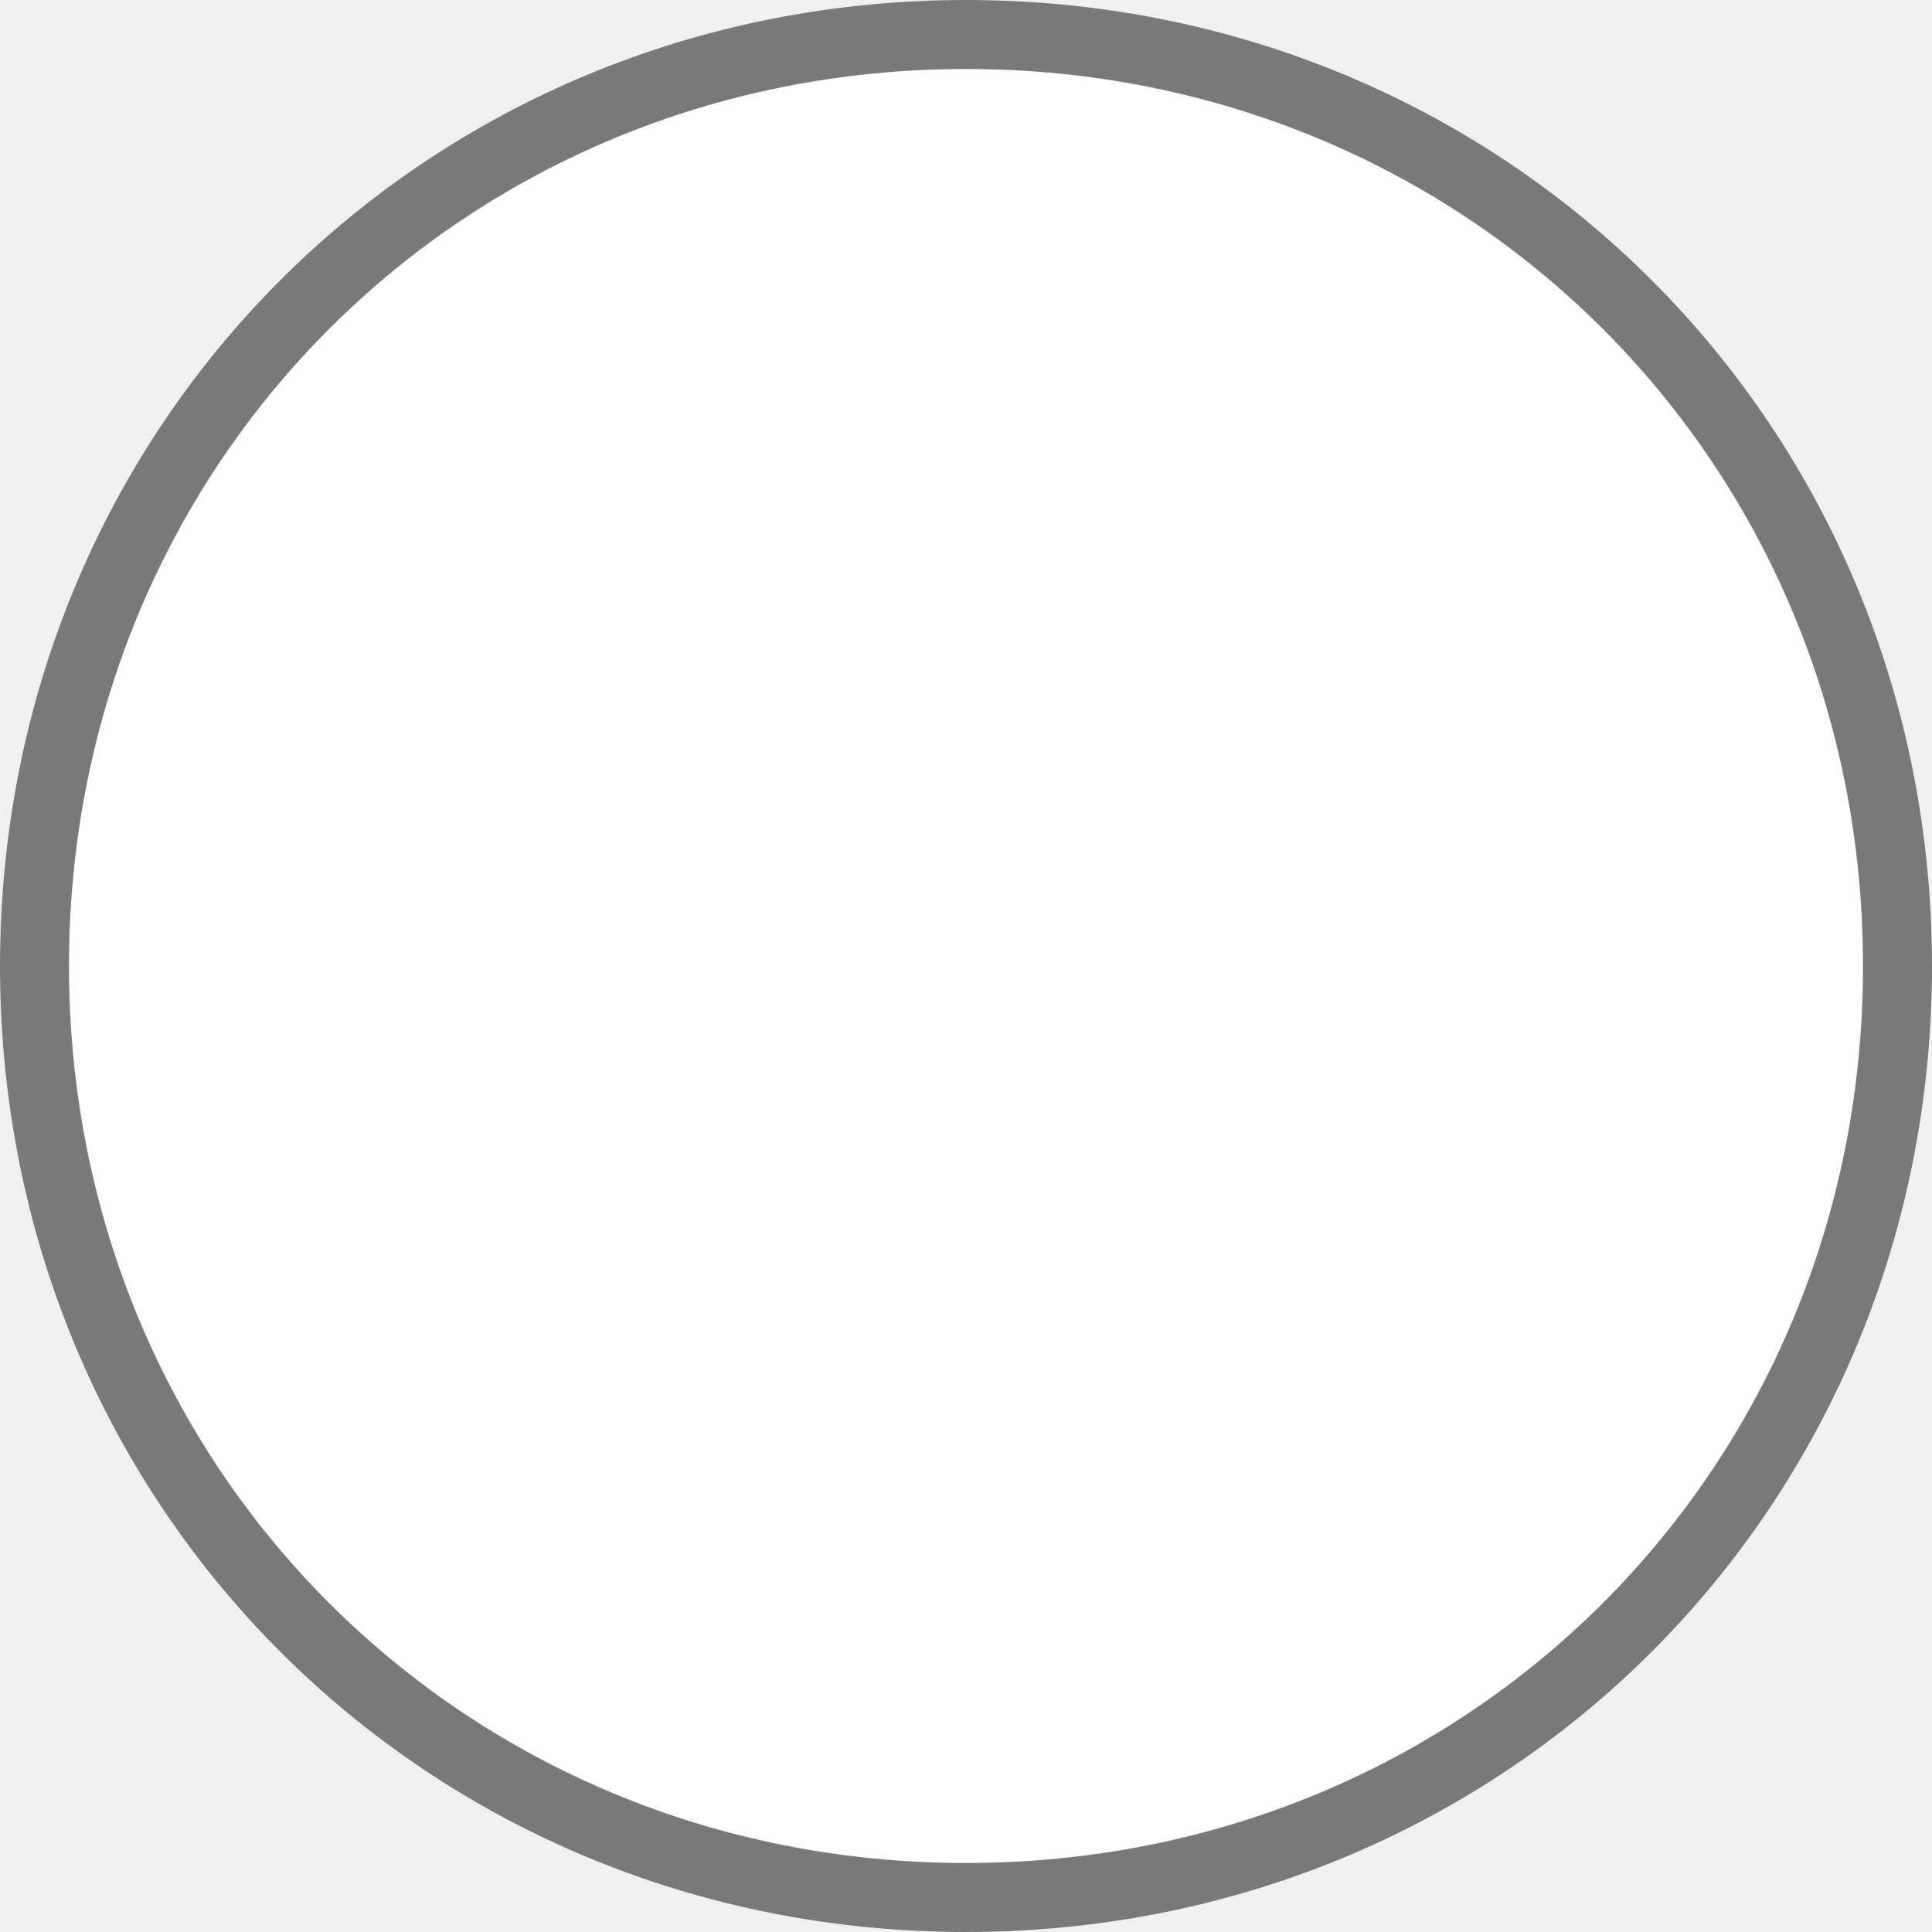
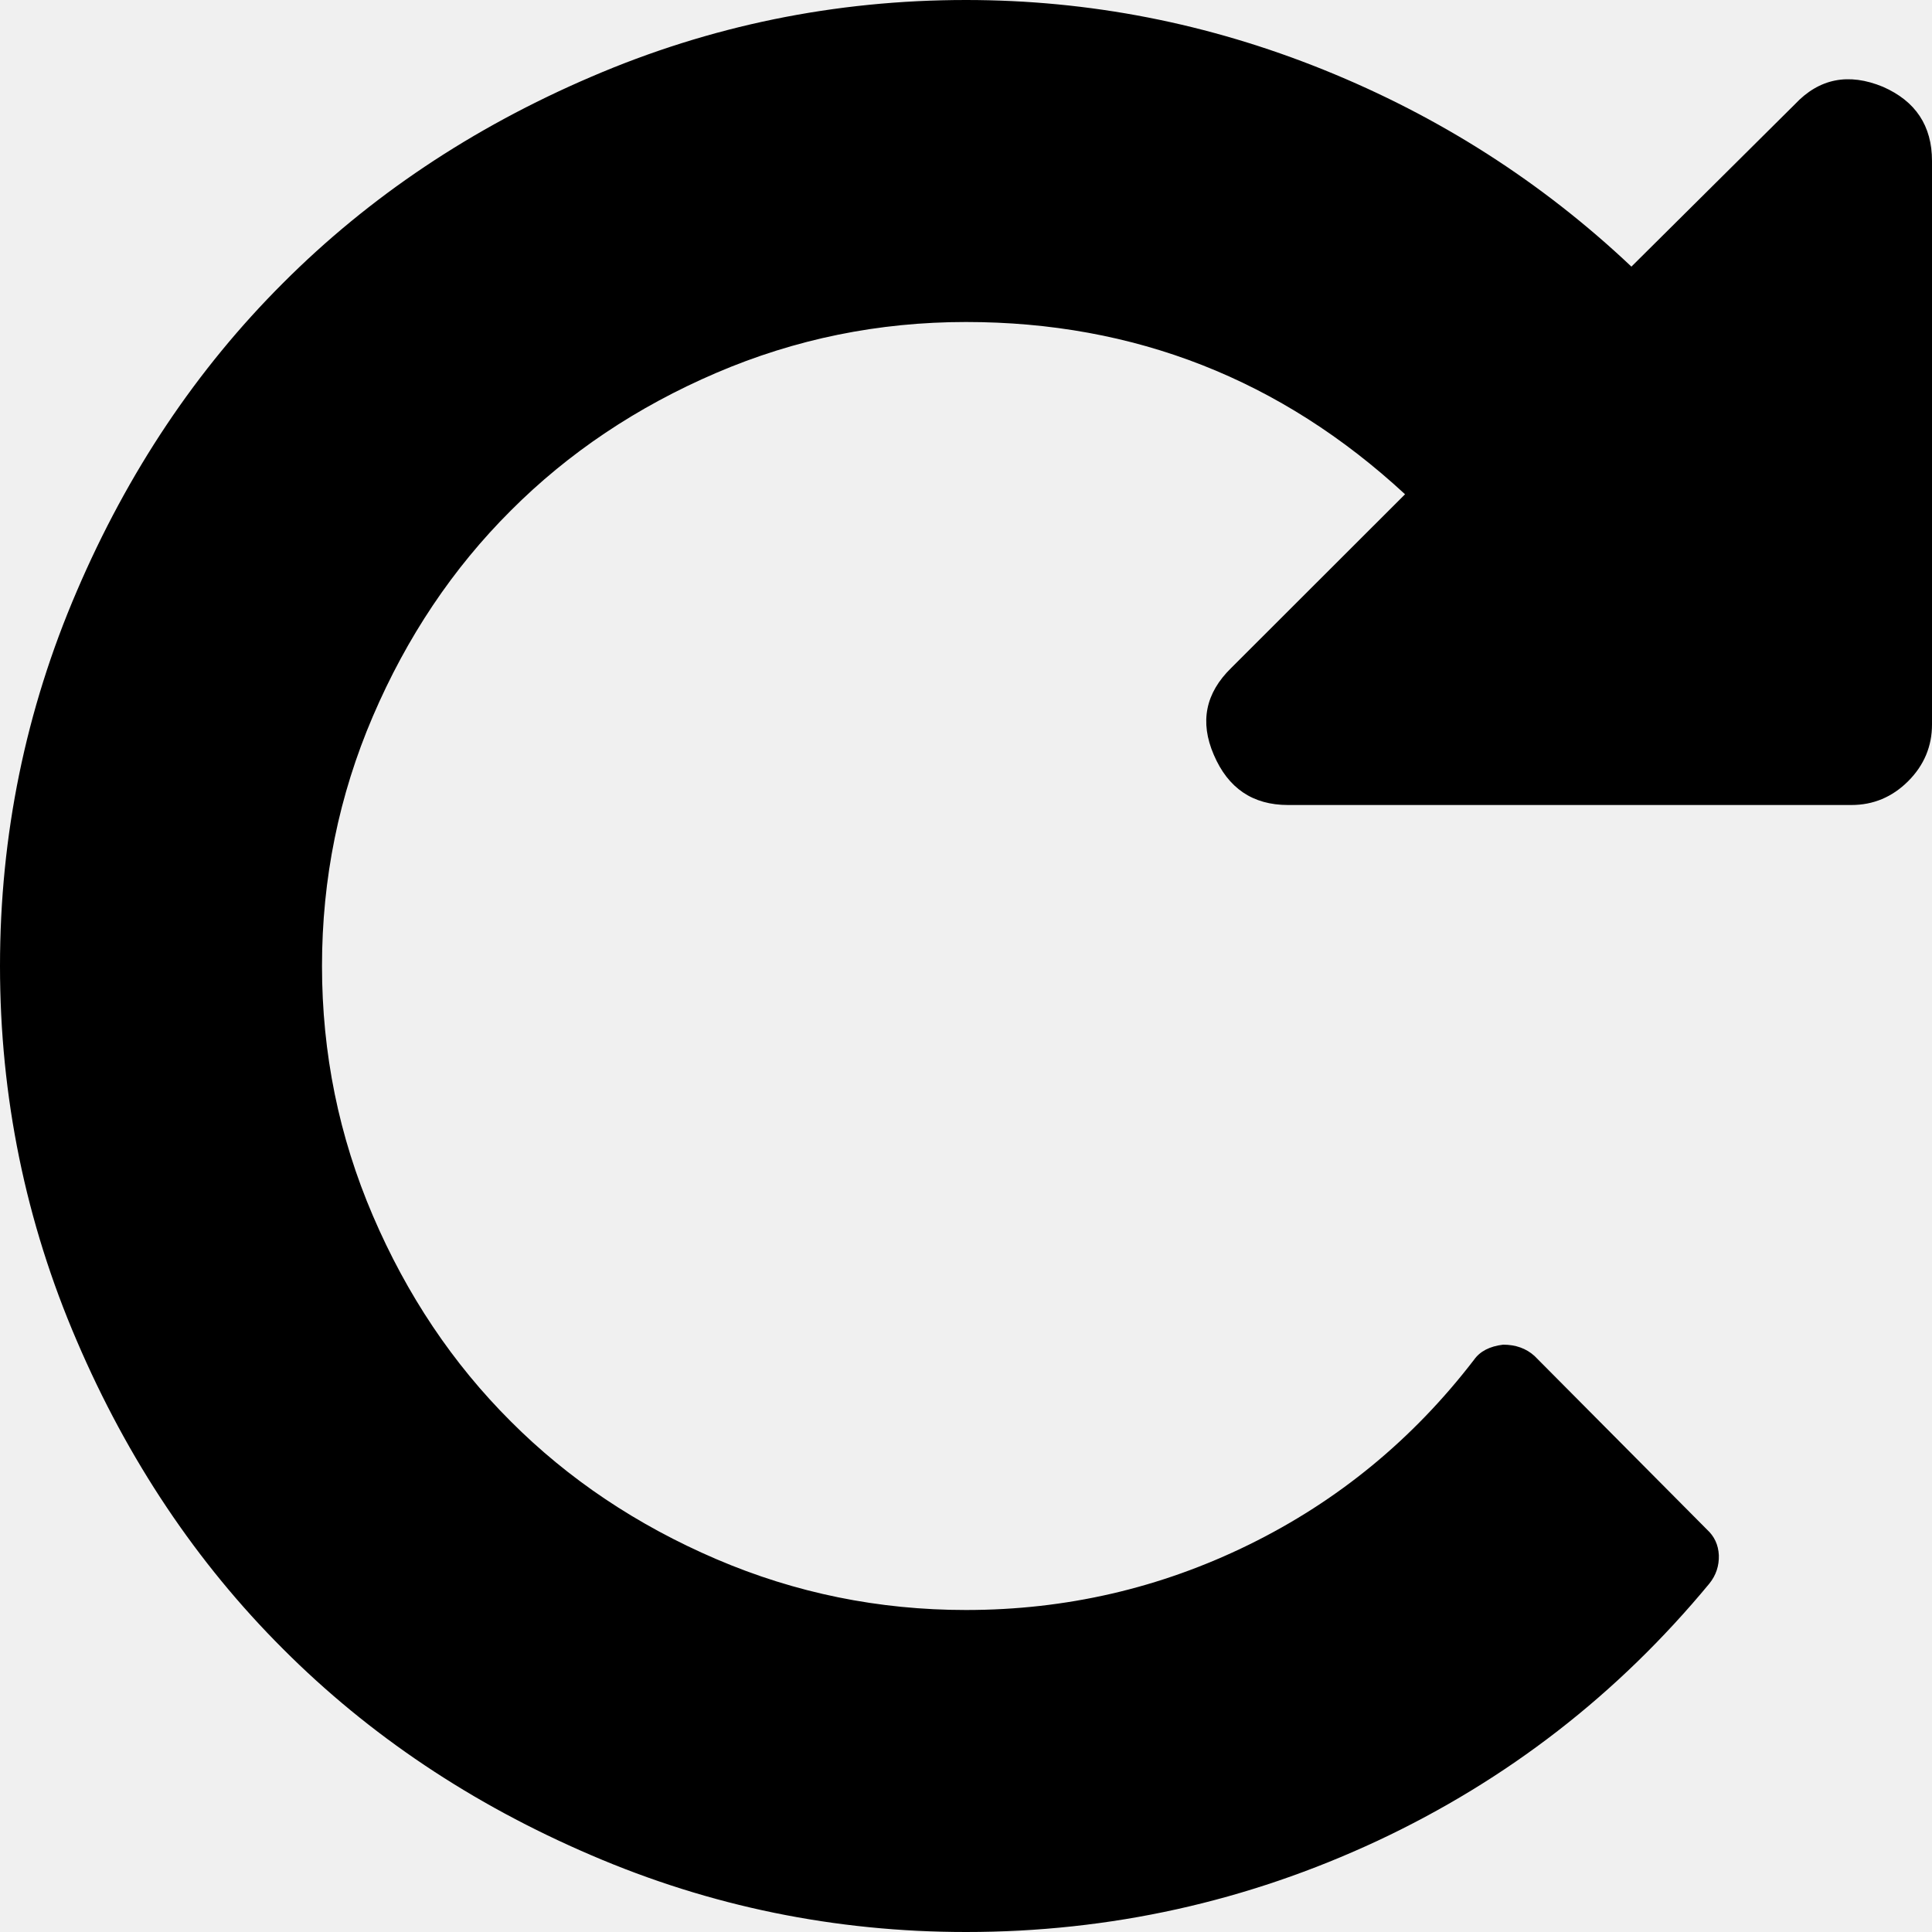
- <svg xmlns="http://www.w3.org/2000/svg" version="1.1" width="28px" height="28px">
-   <g transform="matrix(1 0 0 1 -268 -309 )">
-     <path d="M 282 309  C 289.84 309  296 315.16  296 323  C 296 330.84  289.84 337  282 337  C 274.16 337  268 330.84  268 323  C 268 315.16  274.16 309  282 309  Z " fill-rule="nonzero" fill="#ffffff" stroke="none" />
-     <path d="M 282 309.5  C 289.56 309.5  295.5 315.44  295.5 323  C 295.5 330.56  289.56 336.5  282 336.5  C 274.44 336.5  268.5 330.56  268.5 323  C 268.5 315.44  274.44 309.5  282 309.5  Z " stroke-width="1" stroke="#797979" fill="none" />
+ <svg xmlns="http://www.w3.org/2000/svg" version="1.1" width="12px" height="12px">
+   <g transform="matrix(1 0 0 1 -1345 -139 )">
+     <path d="M 11.695 0.539  C 11.898 0.628  12 0.781  12 1  L 12 4.5  C 12 4.635  11.951 4.753  11.852 4.852  C 11.753 4.951  11.635 5  11.5 5  L 8 5  C 7.781 5  7.628 4.896  7.539 4.688  C 7.451 4.484  7.487 4.305  7.648 4.148  L 8.727 3.07  C 7.956 2.357  7.047 2  6 2  C 5.458 2  4.941 2.105  4.449 2.316  C 3.957 2.527  3.531 2.812  3.172 3.172  C 2.812 3.531  2.527 3.957  2.316 4.449  C 2.105 4.941  2 5.458  2 6  C 2 6.542  2.105 7.059  2.316 7.551  C 2.527 8.043  2.812 8.469  3.172 8.828  C 3.531 9.188  3.957 9.473  4.449 9.684  C 4.941 9.895  5.458 10  6 10  C 6.62 10  7.206 9.865  7.758 9.594  C 8.31 9.323  8.776 8.94  9.156 8.445  C 9.193 8.393  9.253 8.362  9.336 8.352  C 9.414 8.352  9.479 8.375  9.531 8.422  L 10.602 9.5  C 10.648 9.542  10.673 9.595  10.676 9.66  C 10.678 9.725  10.659 9.784  10.617 9.836  C 10.049 10.523  9.362 11.056  8.555 11.434  C 7.747 11.811  6.896 12  6 12  C 5.188 12  4.411 11.841  3.672 11.523  C 2.932 11.206  2.294 10.779  1.758 10.242  C 1.221 9.706  0.794 9.068  0.477 8.328  C 0.159 7.589  0 6.812  0 6  C 0 5.188  0.159 4.411  0.477 3.672  C 0.794 2.932  1.221 2.294  1.758 1.758  C 2.294 1.221  2.932 0.794  3.672 0.477  C 4.411 0.159  5.188 0  6 0  C 6.766 0  7.507 0.145  8.223 0.434  C 8.939 0.723  9.576 1.13  10.133 1.656  L 11.148 0.648  C 11.299 0.487  11.482 0.451  11.695 0.539  Z " fill-rule="nonzero" fill="#000000" stroke="none" transform="matrix(1 0 0 1 1345 139 )" />
  </g>
</svg>
